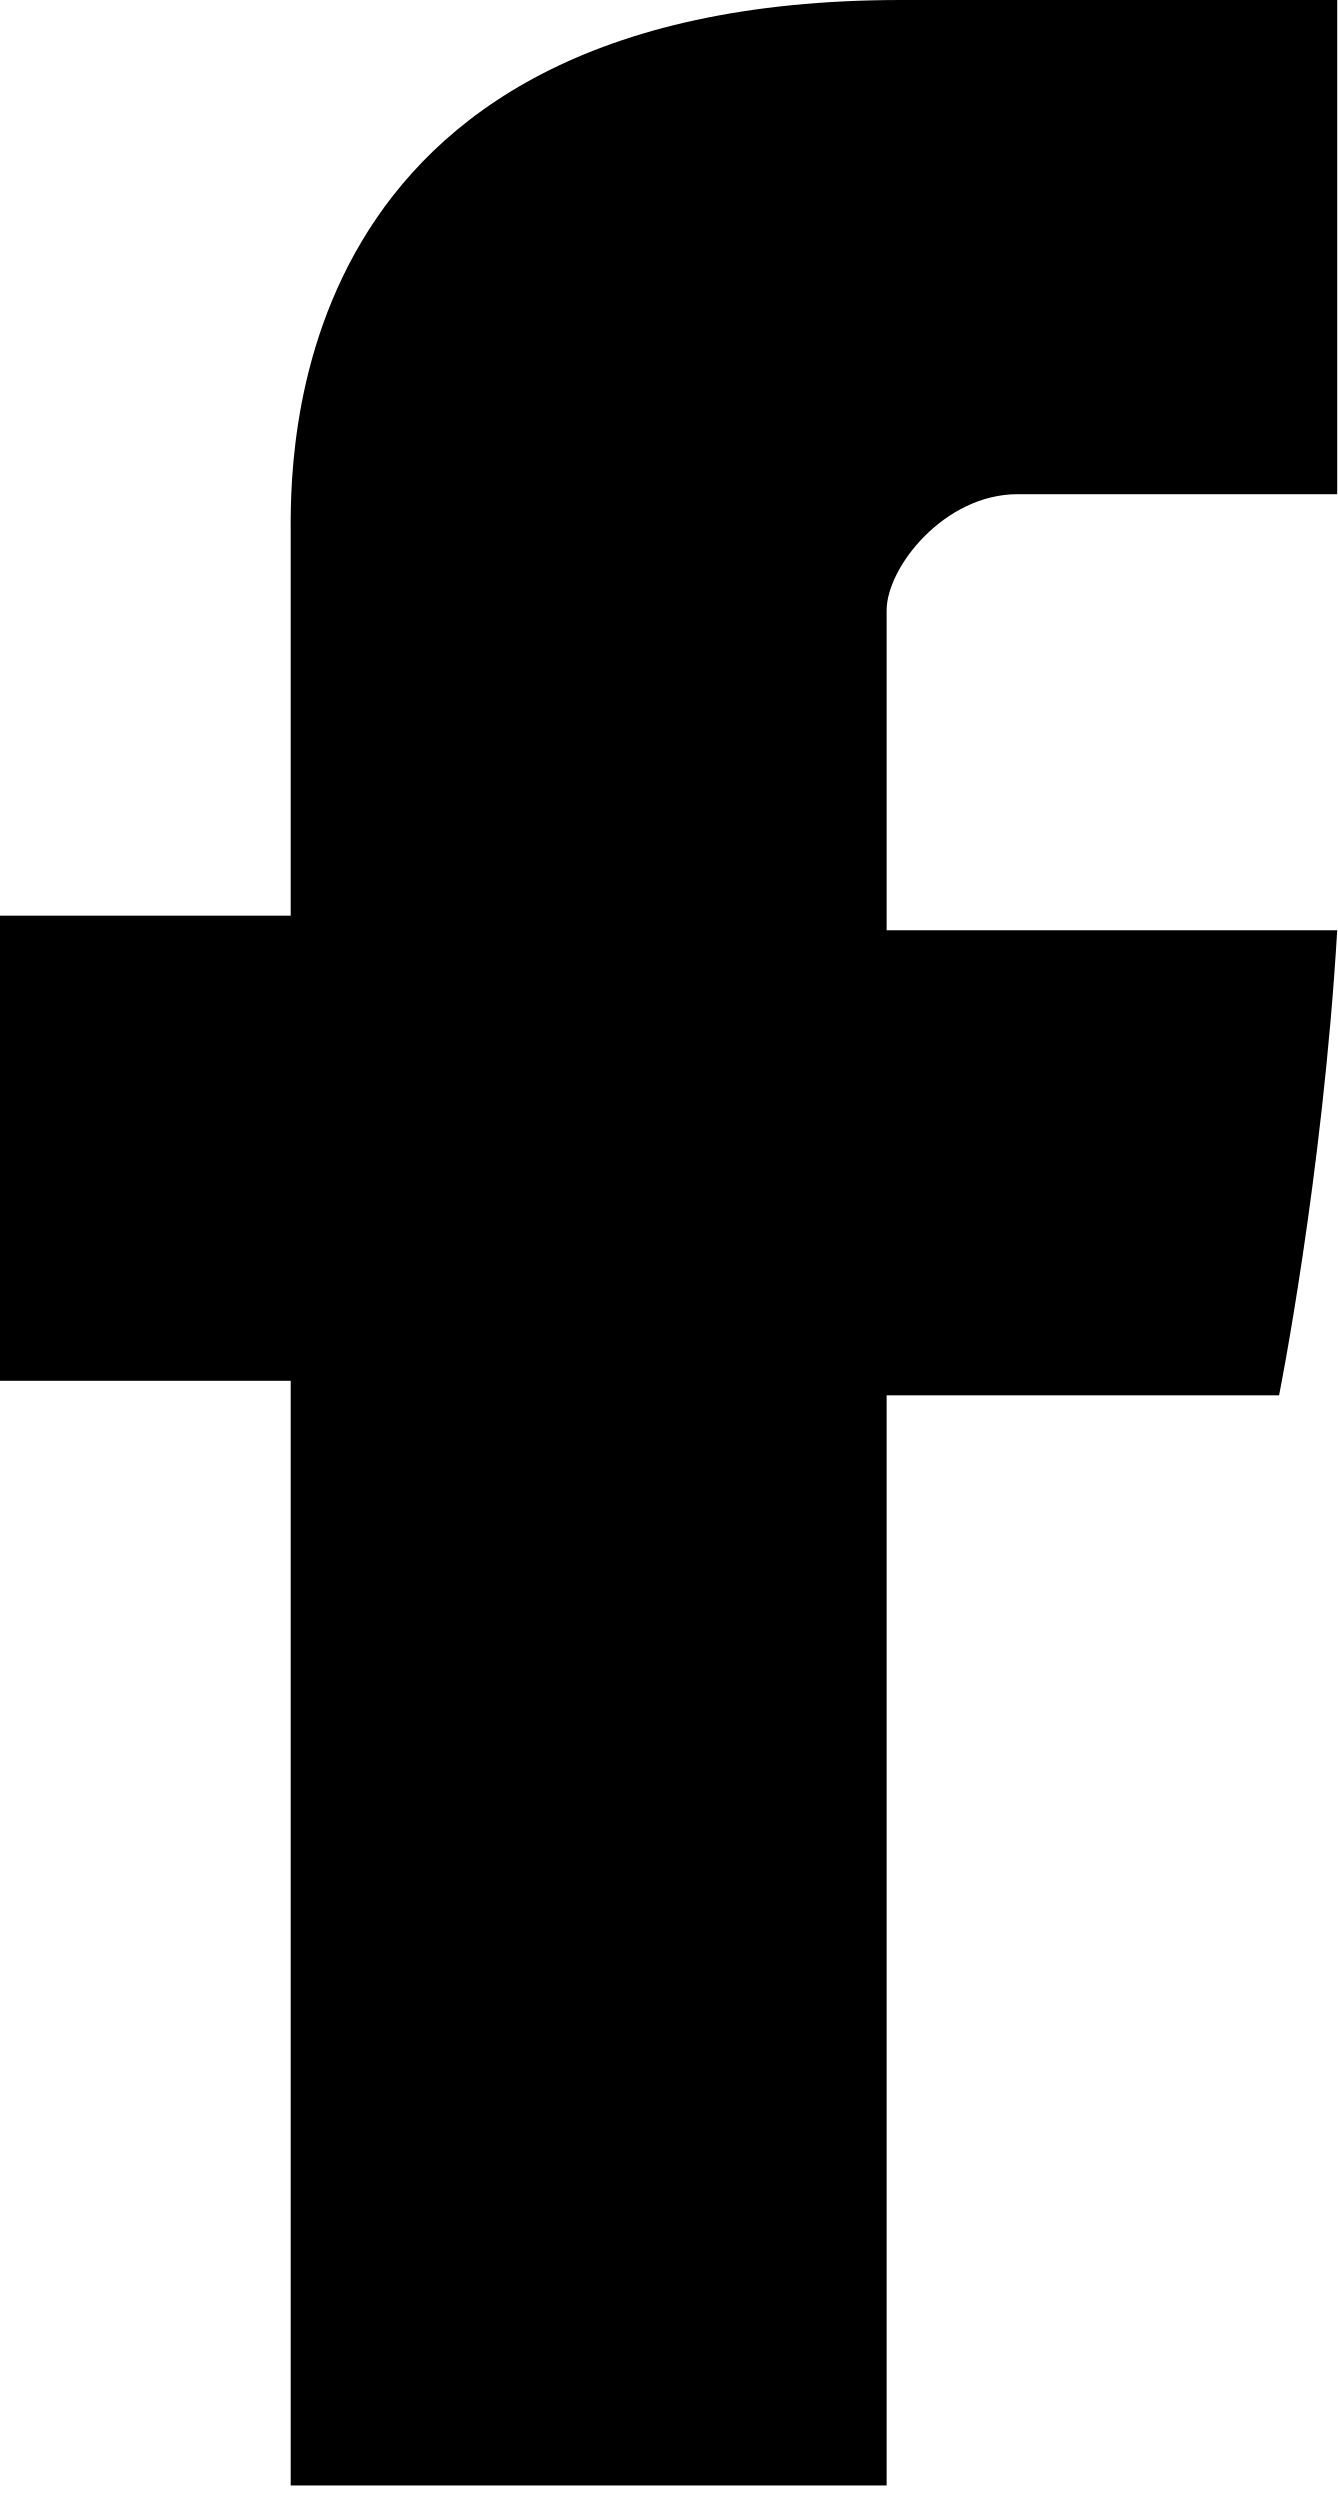
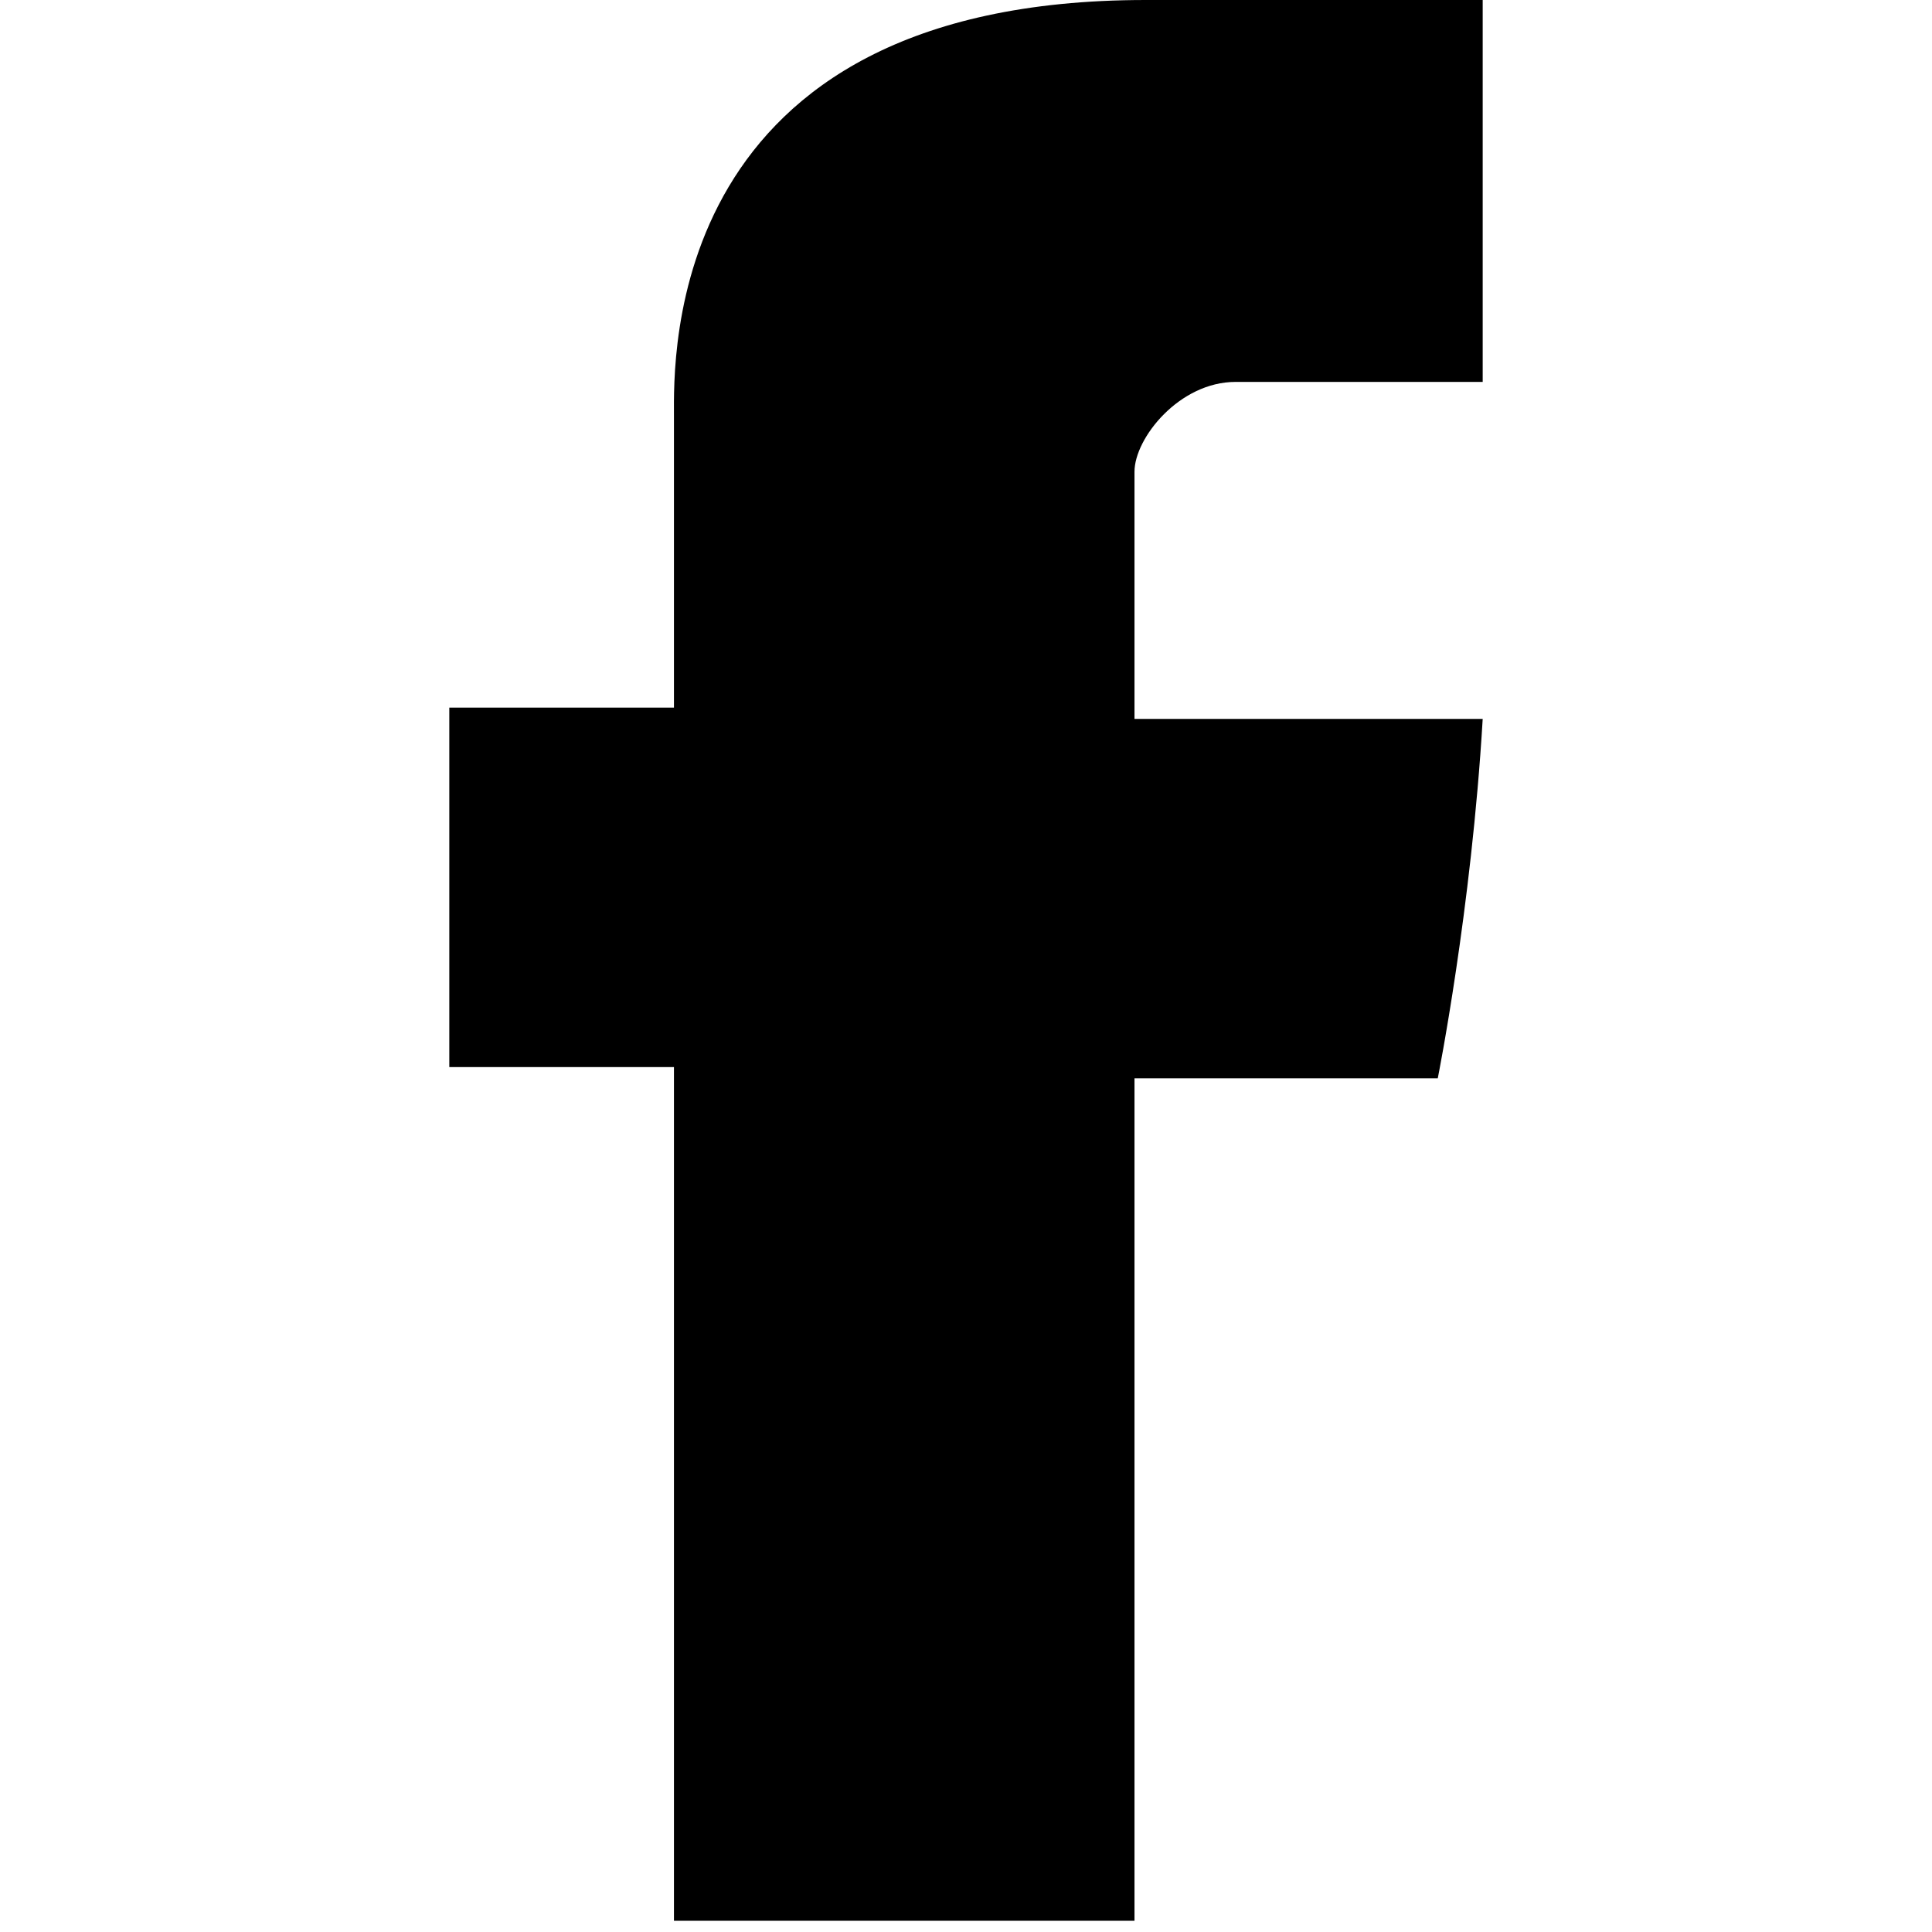
- <svg xmlns="http://www.w3.org/2000/svg" class="icon-facebook" x="0px" y="0px" viewBox="0 0 9.2 17.2" style="enable-background:new 0 0 9.2 17.2;" xml:space="preserve">
+ <svg xmlns="http://www.w3.org/2000/svg" class="icon-facebook" x="0px" y="0px" viewBox="0 0 9.2 17.2" width="64" height="64" style="enable-background:new 0 0 9.2 17.2;" xml:space="preserve">
  <path style="fill:currentColor;fill-rule:evenodd;clip-rule:evenodd;" d="M2,3.7c0,0.5,0,2.6,0,2.6H0v3.2h2v7.6h4.1V9.6h2.7c0,0,0.3-1.5,0.4-3.2c-0.4,0-3.1,0-3.1,0s0-1.9,0-2.2   c0-0.3,0.4-0.8,0.9-0.8s1.4,0,2.2,0c0-0.4,0-2,0-3.4C8,0,6.7,0,6.2,0C1.9,0,2,3.2,2,3.7z" />
</svg>
